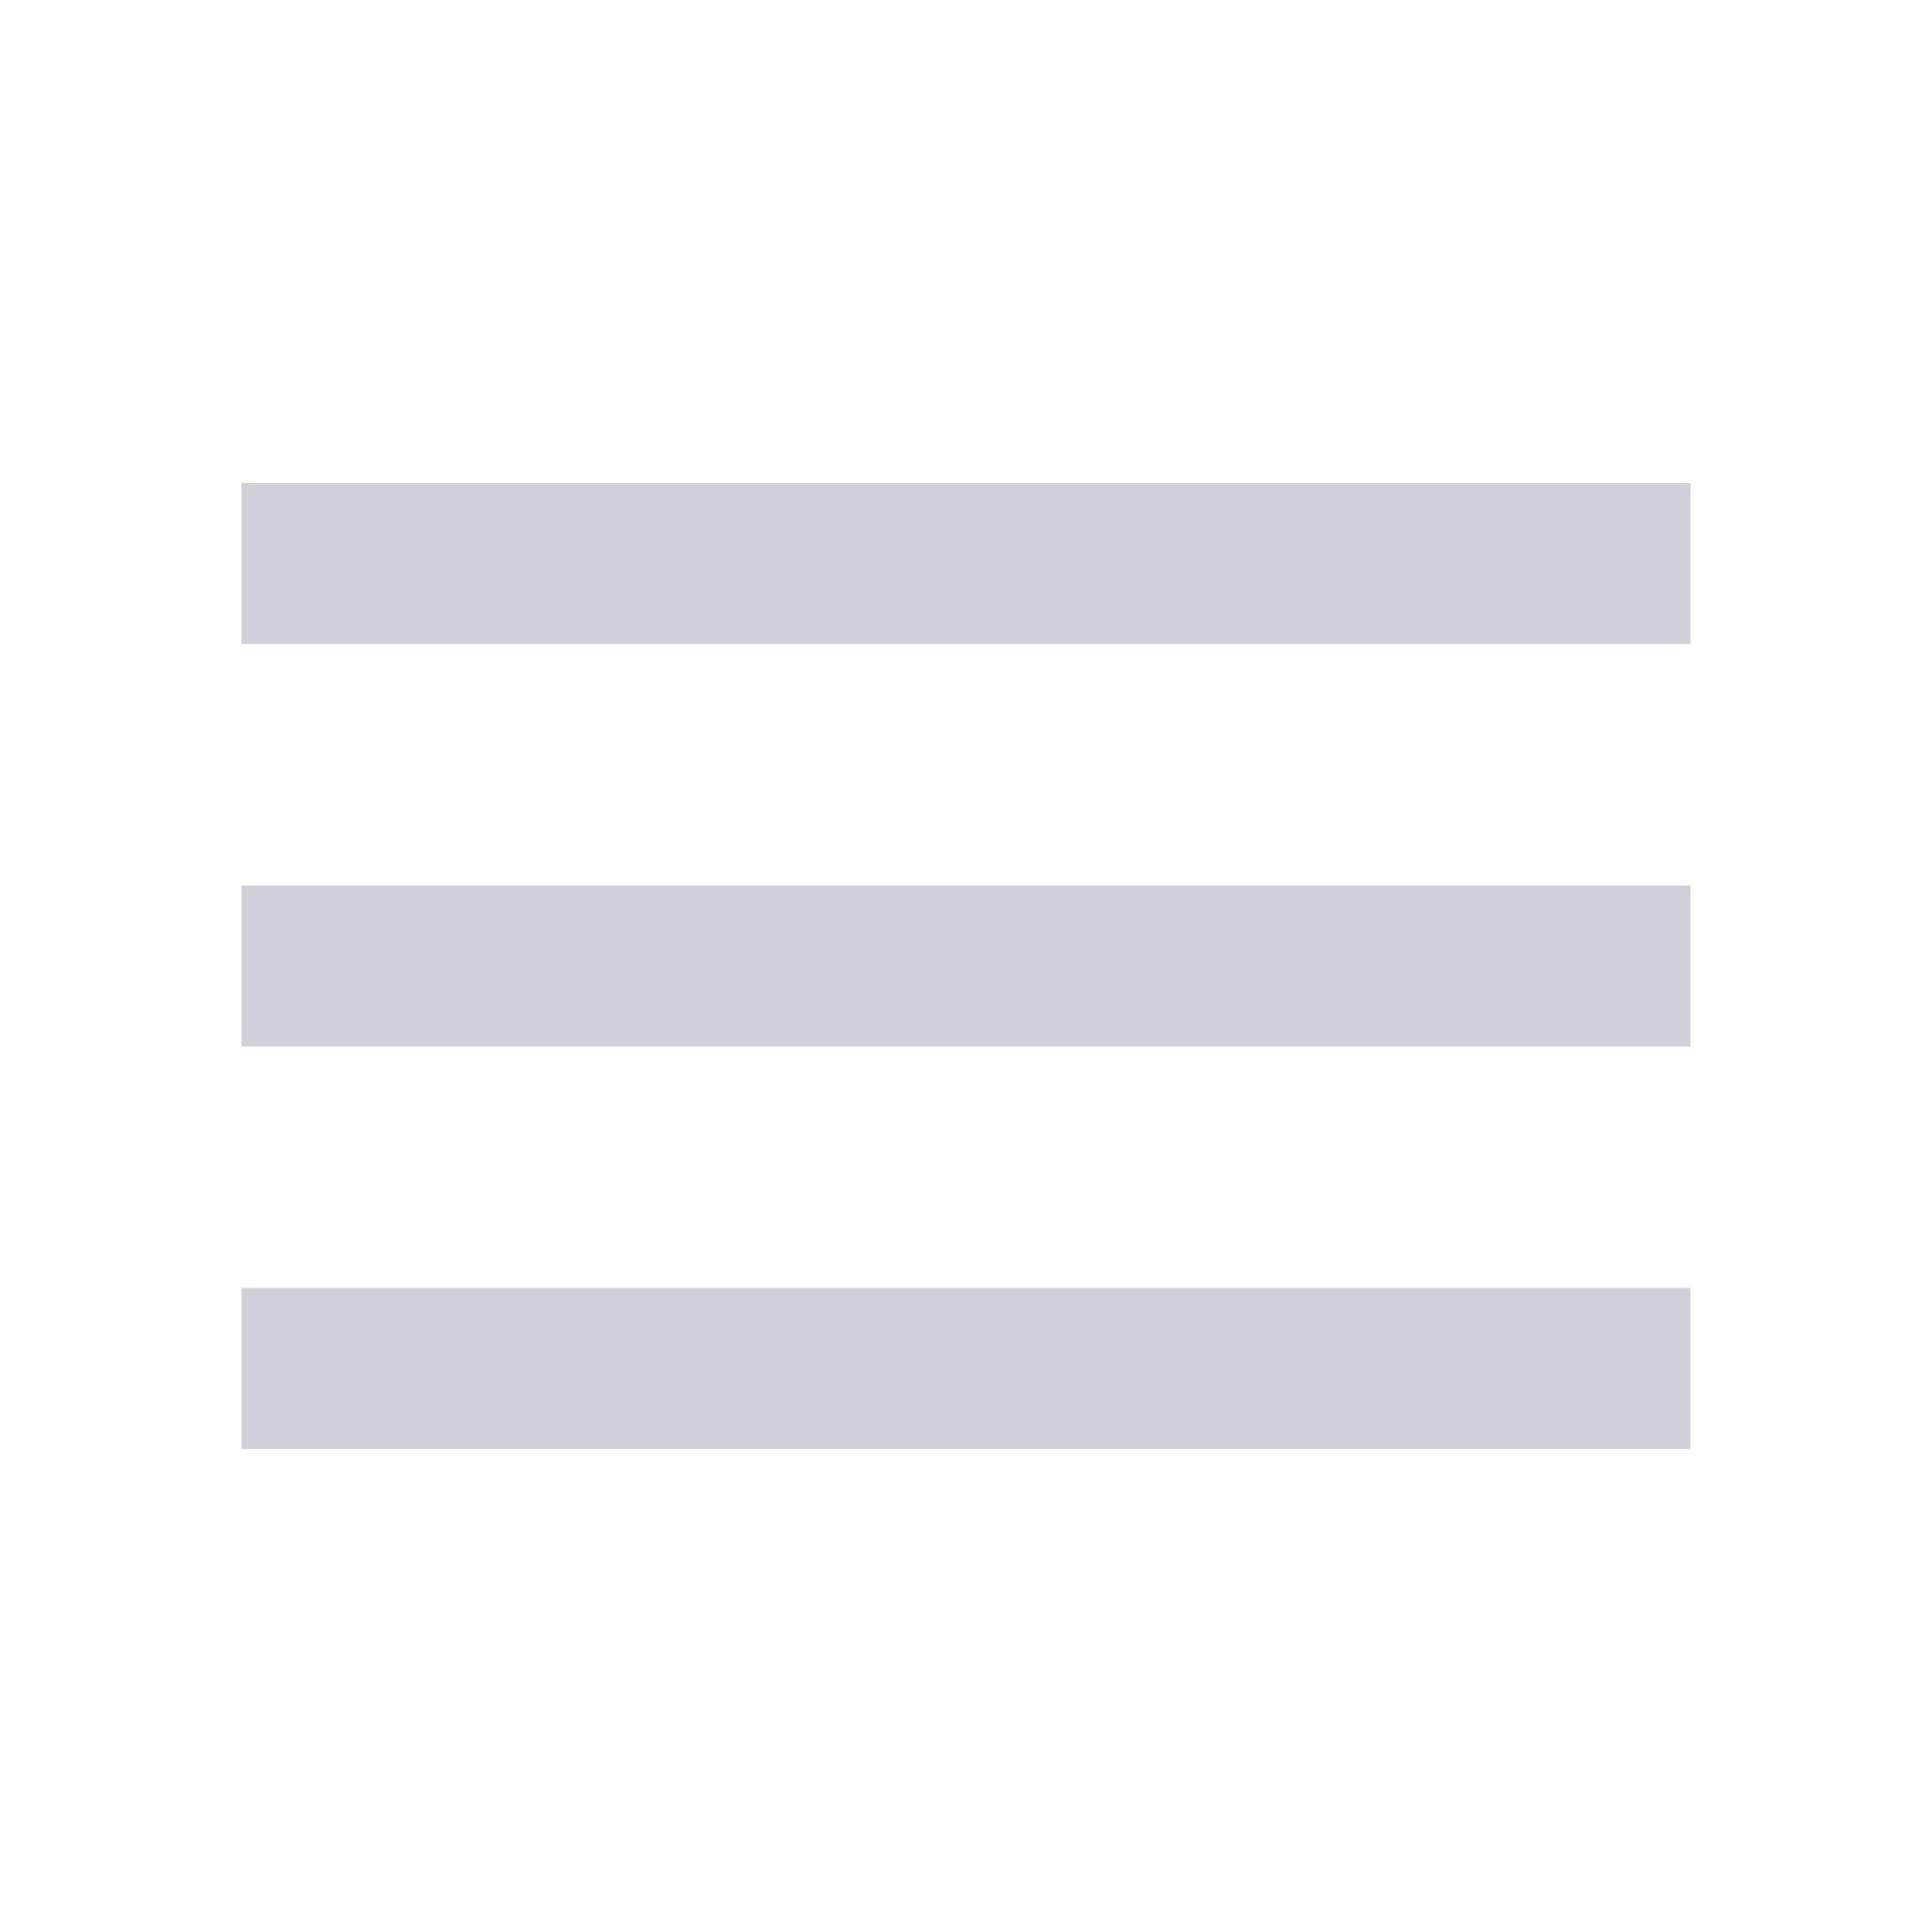
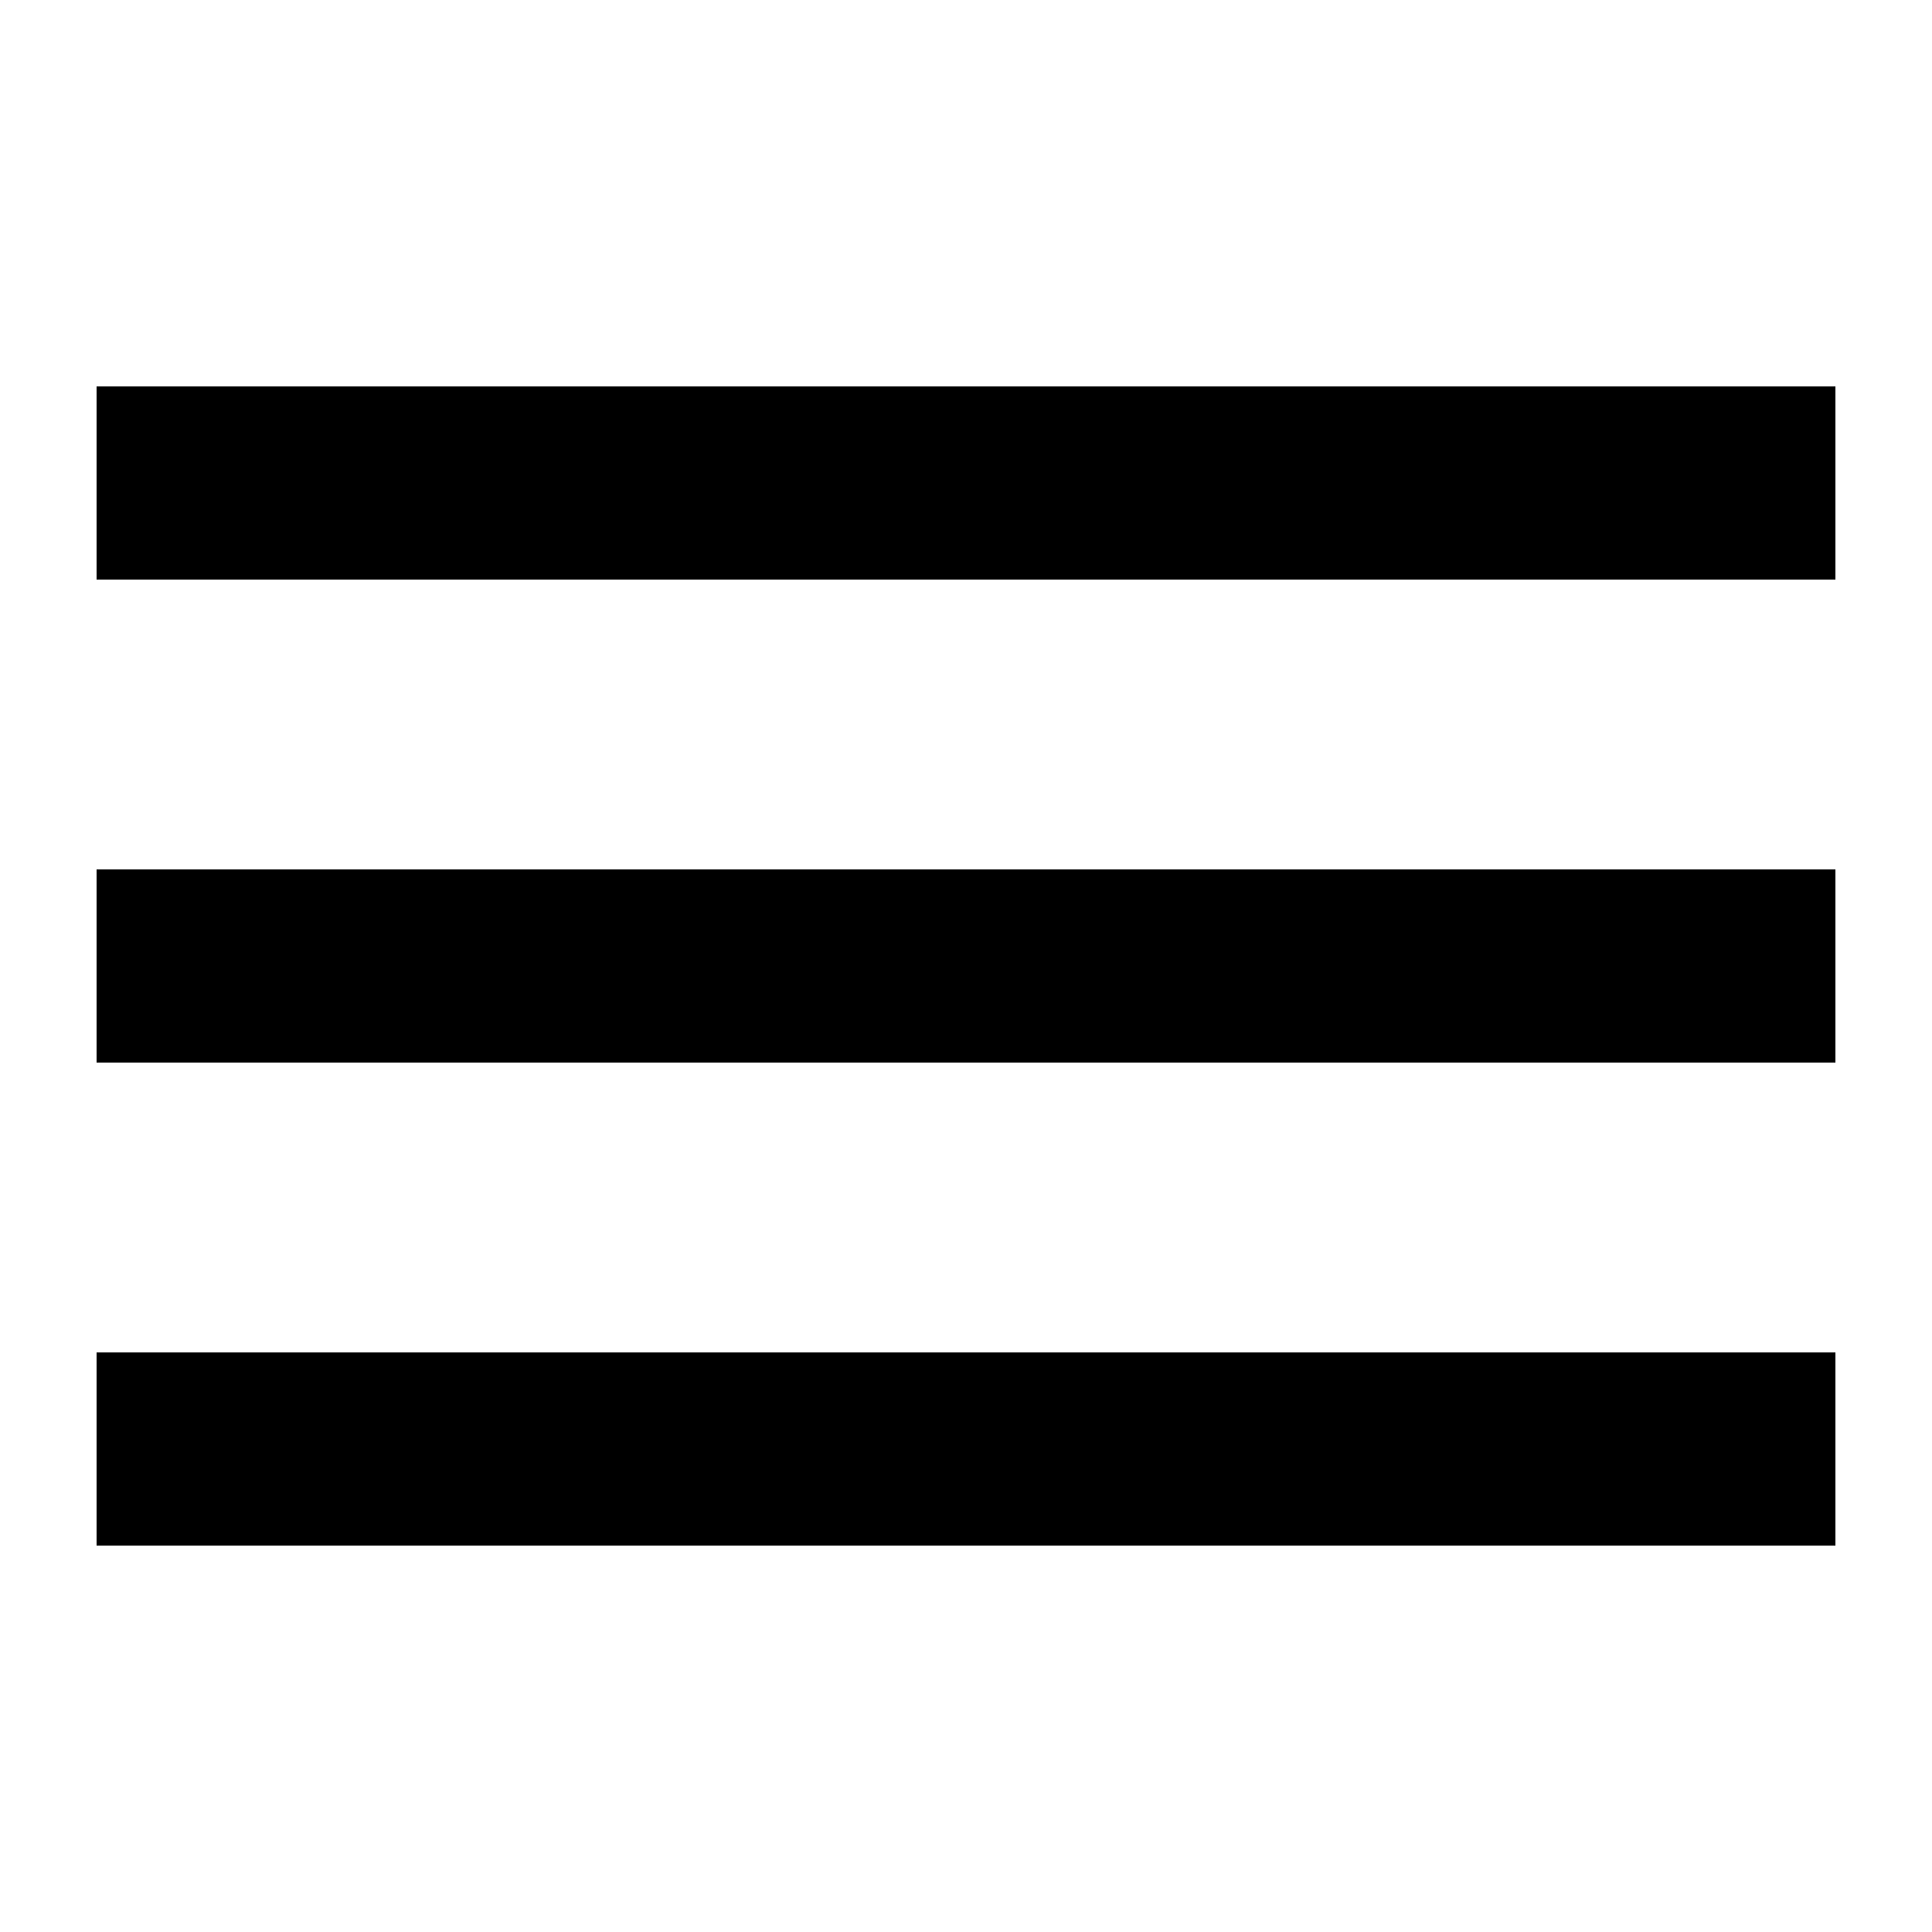
- <svg xmlns="http://www.w3.org/2000/svg" width="24" height="24" viewBox="0 0 24 24" fill="none">
-   <rect x="3" y="6" width="18" height="2" fill="#D0D0DA" />
-   <rect x="3" y="11" width="18" height="2" fill="#D0D0DA" />
-   <rect x="3" y="16" width="18" height="2" fill="#D0D0DA" />
+ <svg xmlns="http://www.w3.org/2000/svg" width="28" height="28" viewBox="0 0 28 28" fill="none">
+   <rect x="1.4" y="5.6" width="25.2" height="2.8" fill="currentColor" />
+   <rect x="1.4" y="12.6" width="25.2" height="2.8" fill="currentColor" />
+   <rect x="1.4" y="19.6" width="25.2" height="2.8" fill="currentColor" />
</svg>
